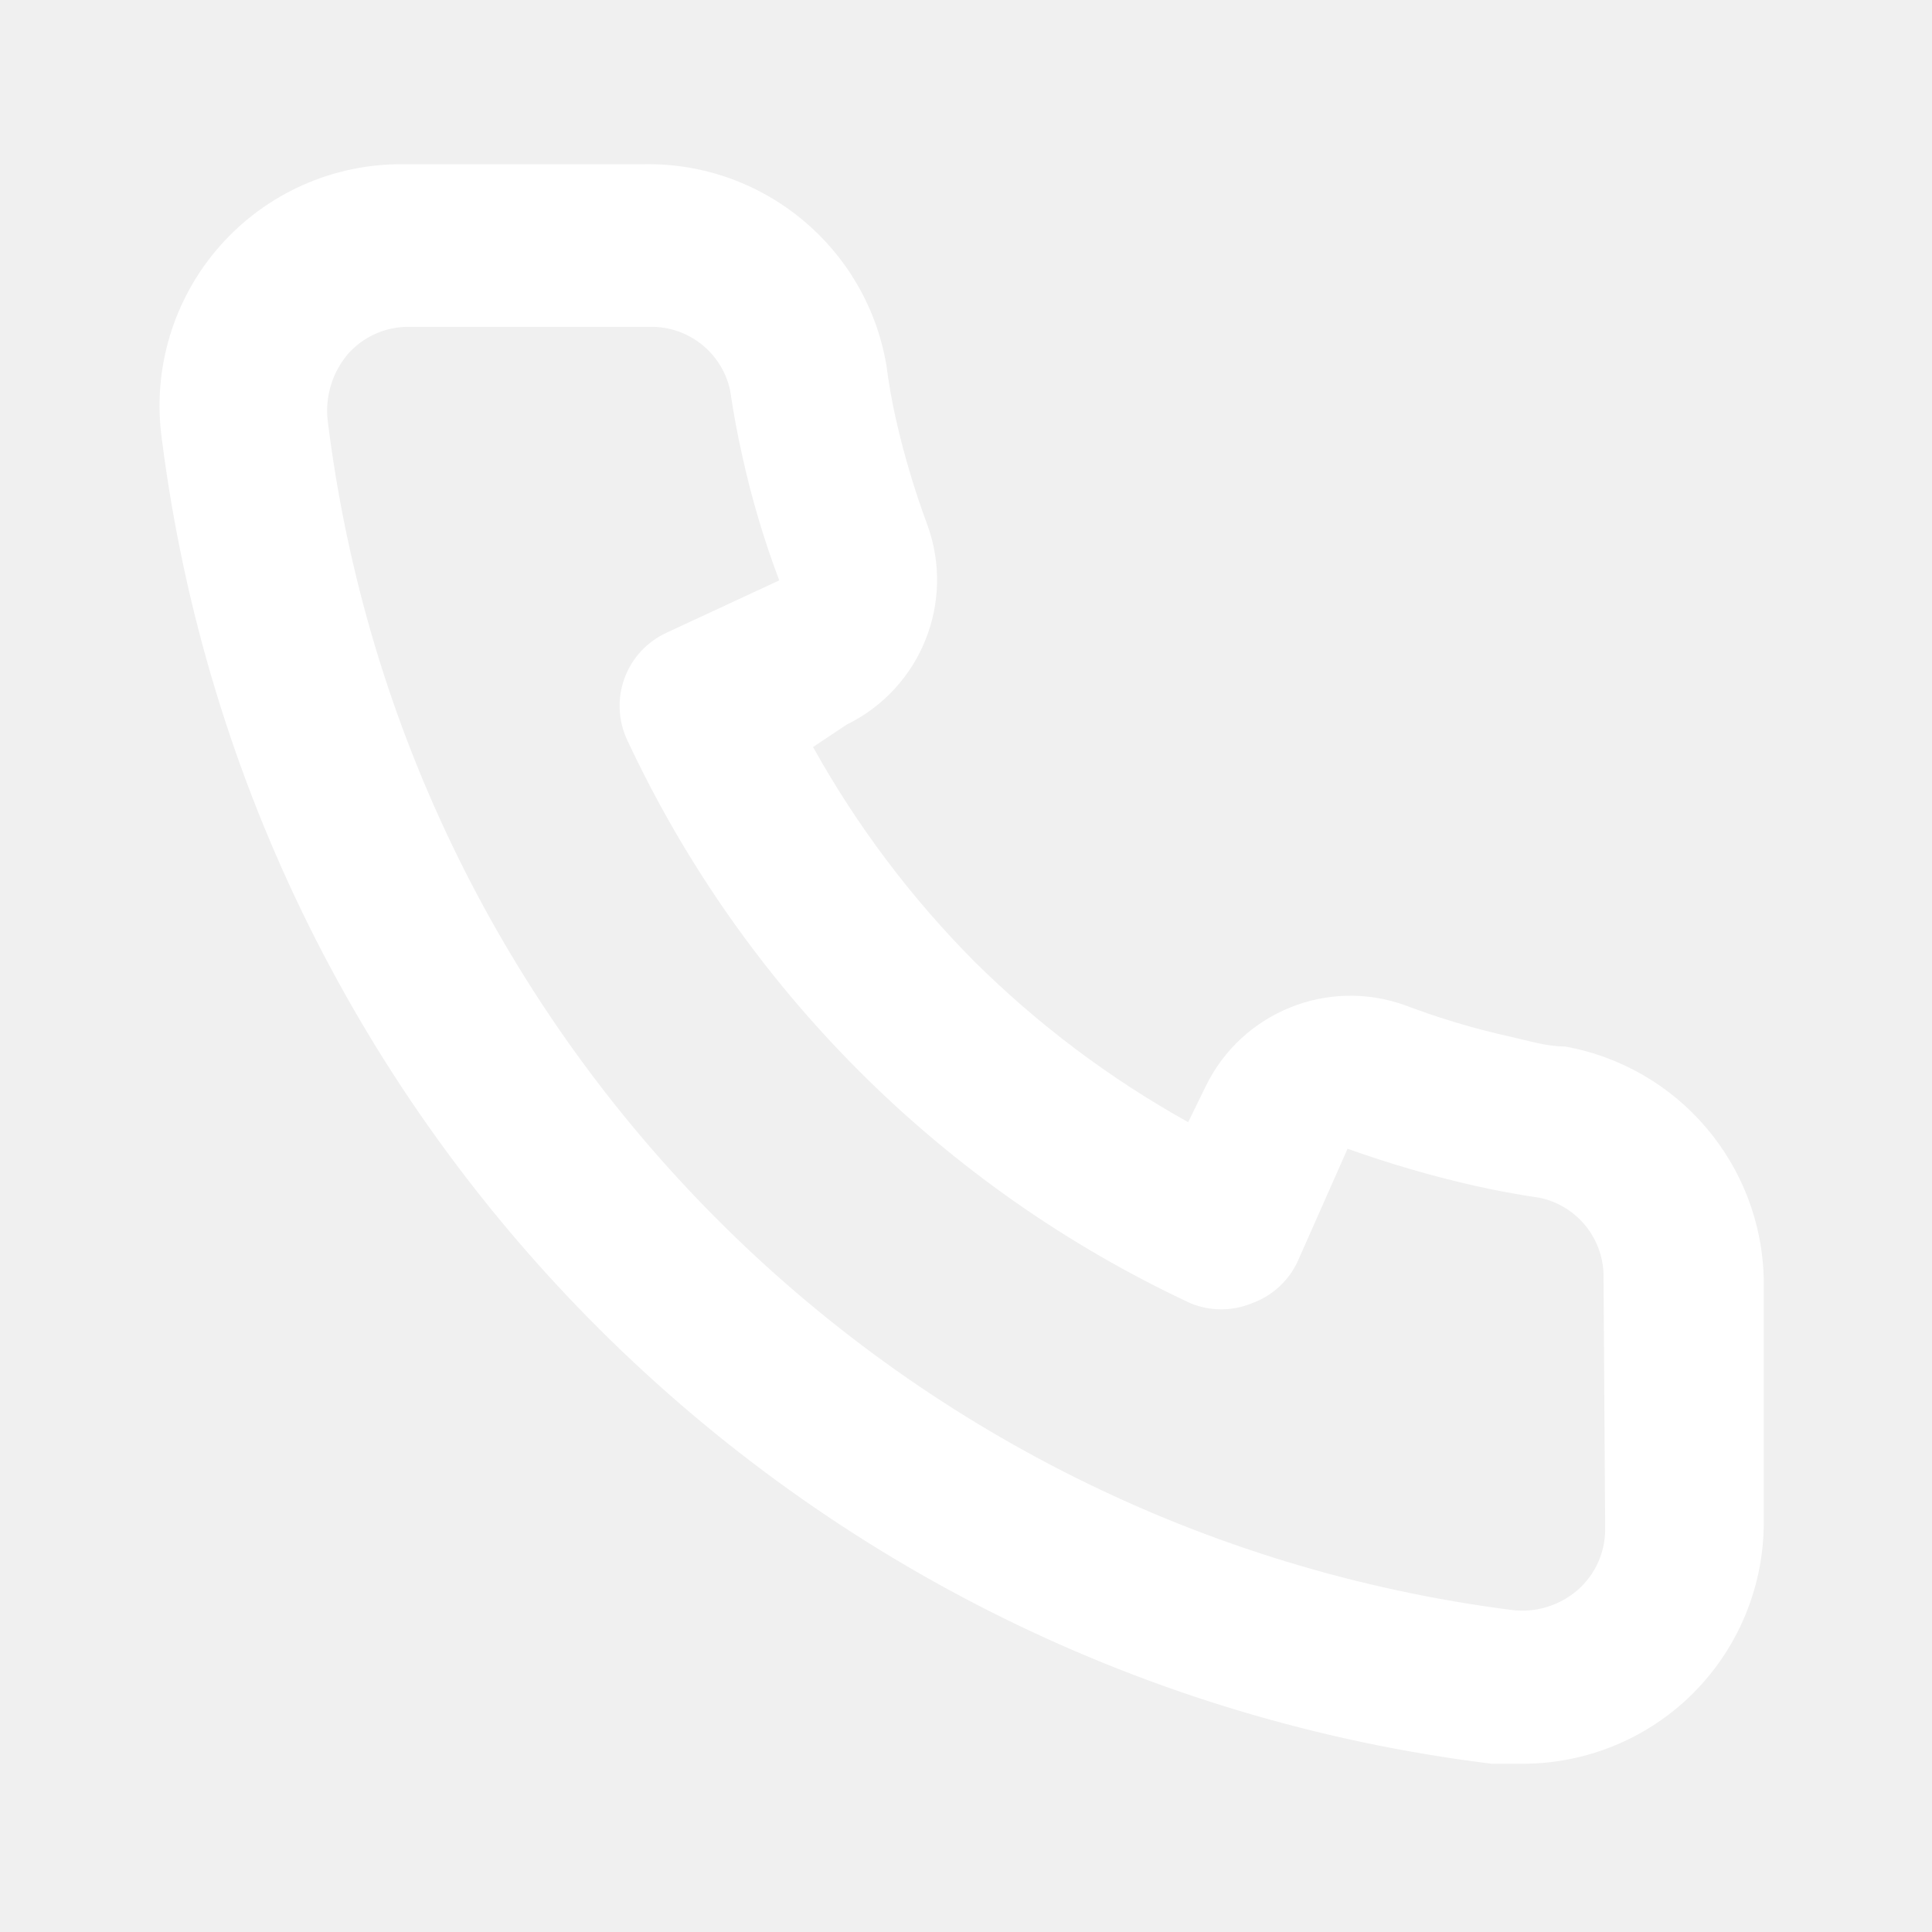
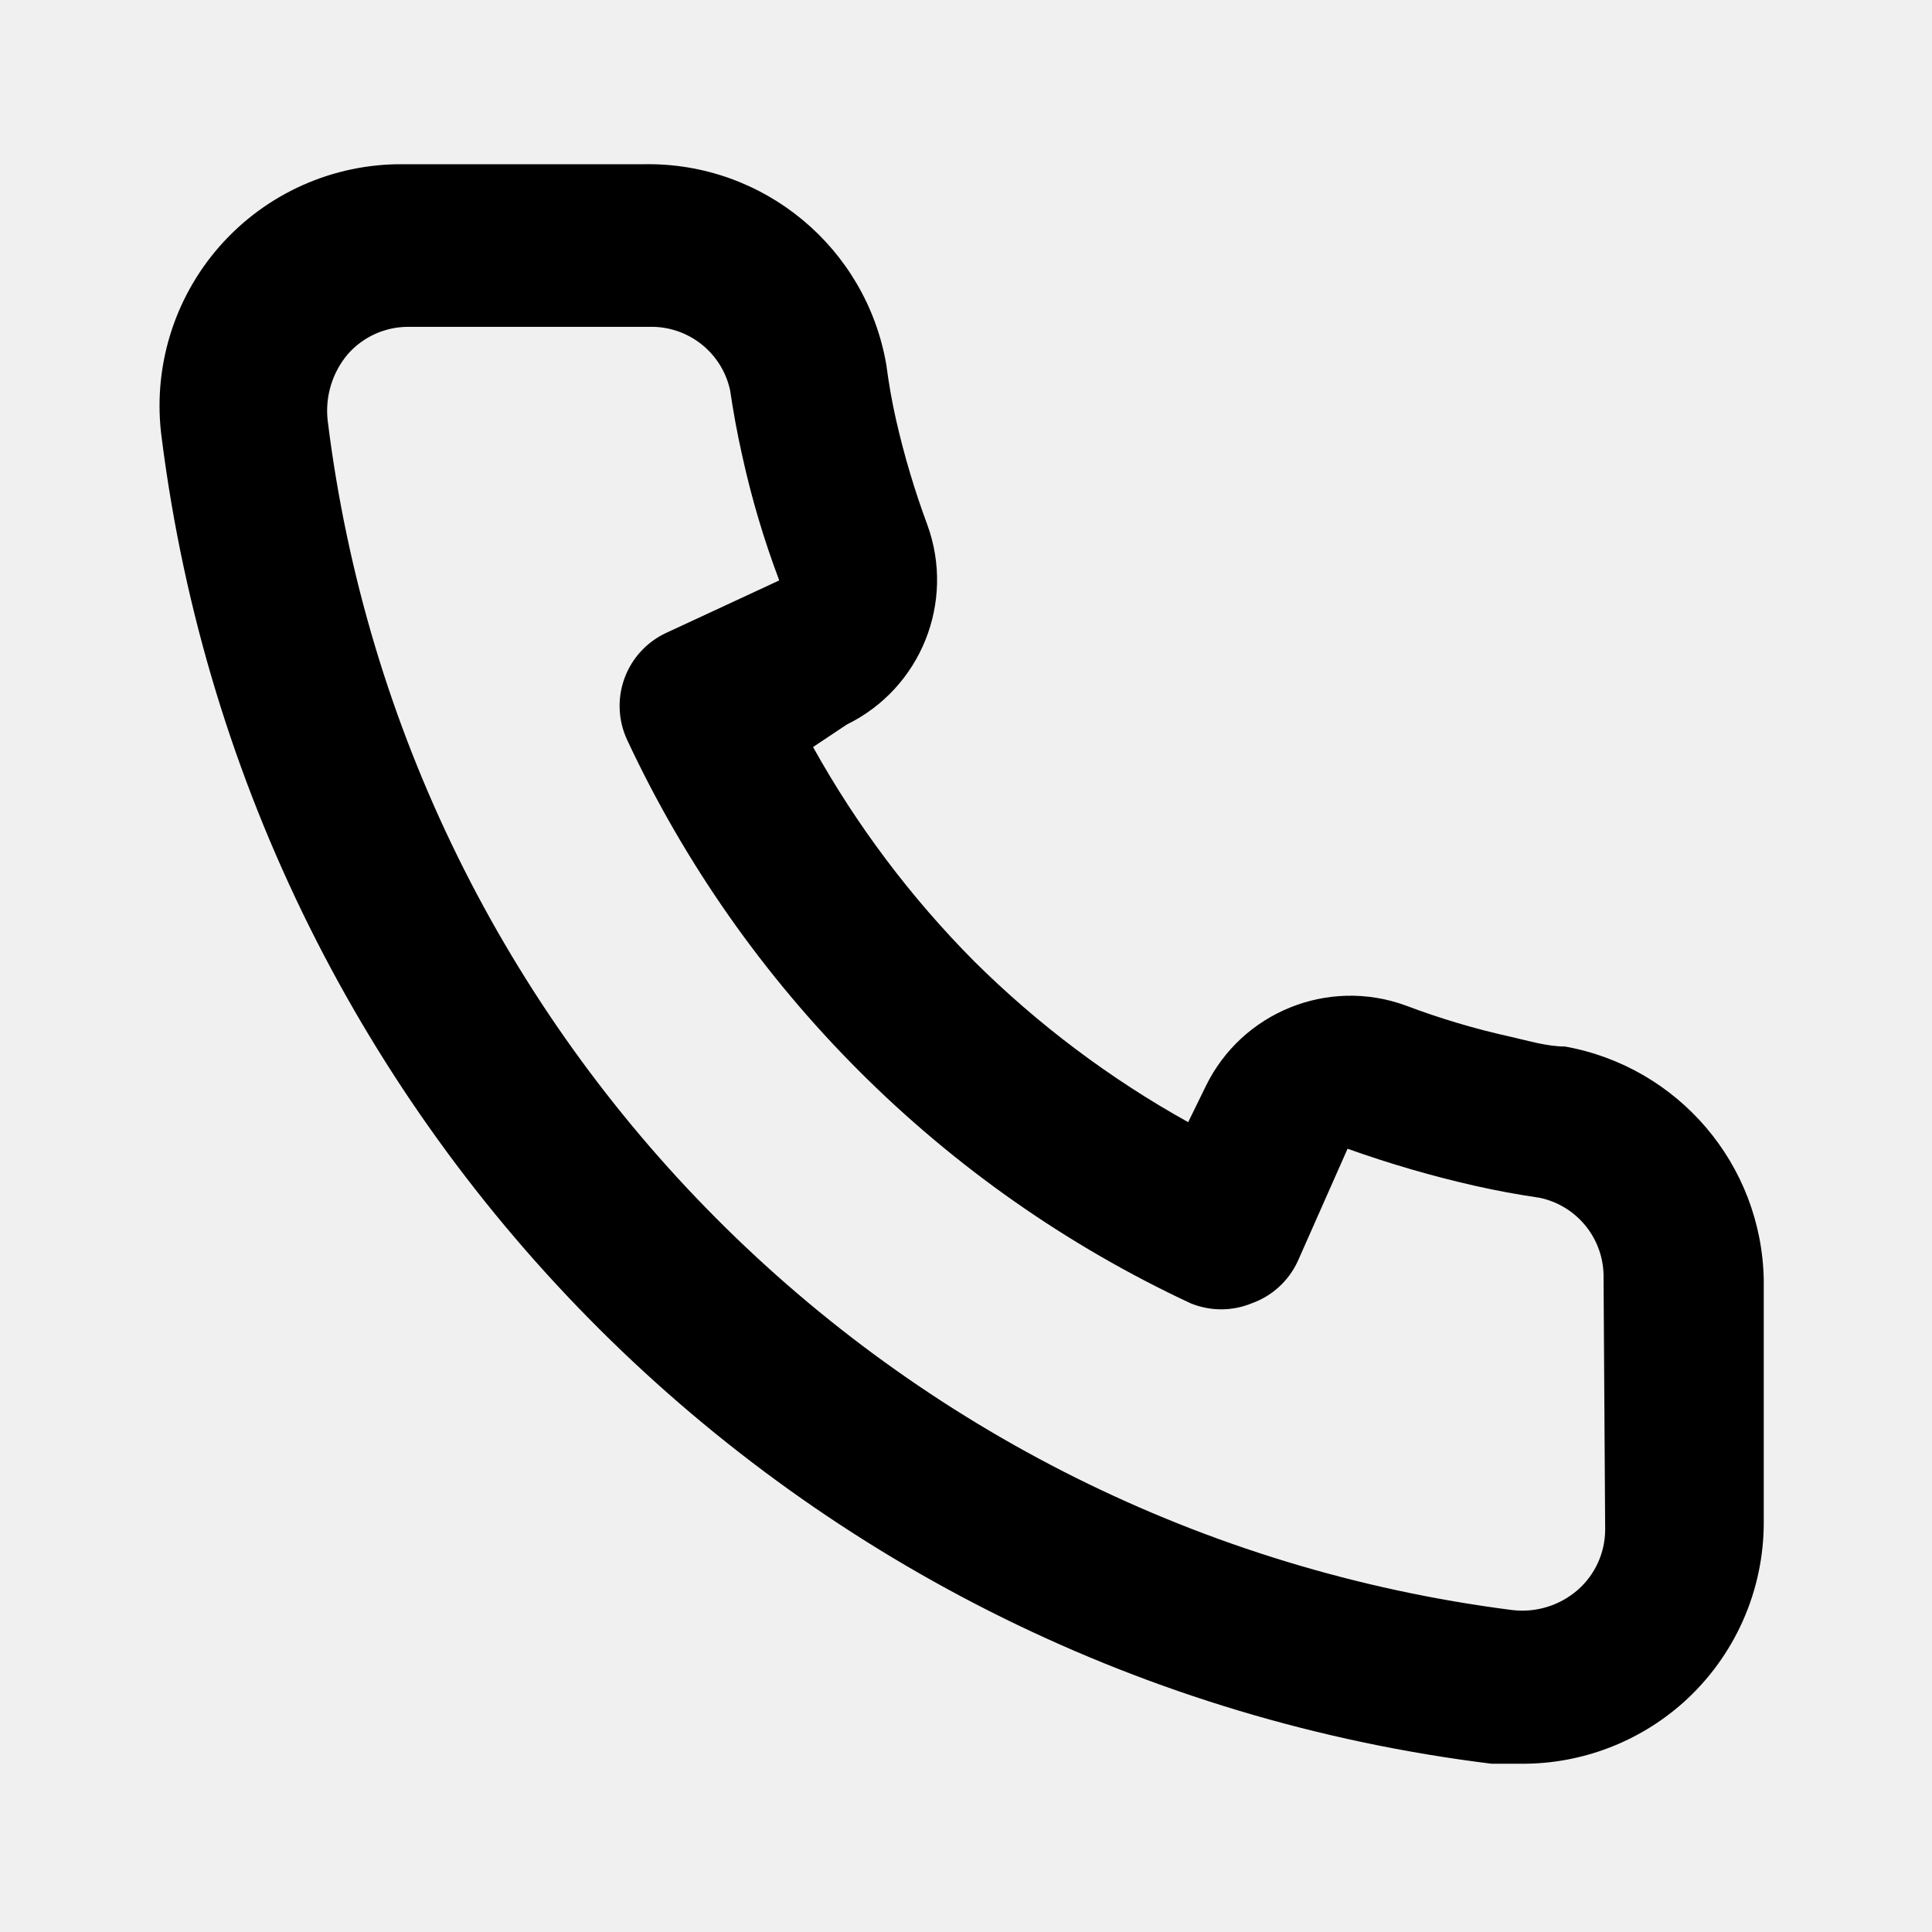
- <svg xmlns="http://www.w3.org/2000/svg" width="256" height="256" viewBox="0 0 24 24" fill="#ffffff">
-   <path fill="#ffffff" d="M19.44 13c-.22 0-.45-.07-.67-.12a9.44 9.44 0 0 1-1.31-.39a2 2 0 0 0-2.48 1l-.22.45a12.18 12.18 0 0 1-2.66-2a12.18 12.18 0 0 1-2-2.66l.42-.28a2 2 0 0 0 1-2.48a10.33 10.33 0 0 1-.39-1.31c-.05-.22-.09-.45-.12-.68a3 3 0 0 0-3-2.49h-3a3 3 0 0 0-3 3.41a19 19 0 0 0 16.52 16.46h.38a3 3 0 0 0 2-.76a3 3 0 0 0 1-2.25v-3a3 3 0 0 0-2.47-2.9Zm.5 6a1 1 0 0 1-.34.75a1.05 1.05 0 0 1-.82.25A17 17 0 0 1 4.07 5.22a1.09 1.09 0 0 1 .25-.82a1 1 0 0 1 .75-.34h3a1 1 0 0 1 1 .79q.06.41.15.81a11.12 11.12 0 0 0 .46 1.55l-1.4.65a1 1 0 0 0-.49 1.33a14.49 14.49 0 0 0 7 7a1 1 0 0 0 .76 0a1 1 0 0 0 .57-.52l.62-1.4a13.69 13.69 0 0 0 1.58.46q.4.09.81.15a1 1 0 0 1 .79 1Z" />
+ <svg xmlns="http://www.w3.org/2000/svg" width="256" height="256" viewBox="0 0 24 24" fill="currentColor">
+   <path fill="currentColor" d="M19.44 13c-.22 0-.45-.07-.67-.12a9.44 9.44 0 0 1-1.31-.39a2 2 0 0 0-2.48 1l-.22.45a12.18 12.18 0 0 1-2.66-2a12.18 12.18 0 0 1-2-2.66l.42-.28a2 2 0 0 0 1-2.48a10.33 10.33 0 0 1-.39-1.31c-.05-.22-.09-.45-.12-.68a3 3 0 0 0-3-2.49h-3a3 3 0 0 0-3 3.41a19 19 0 0 0 16.52 16.46h.38a3 3 0 0 0 2-.76a3 3 0 0 0 1-2.25v-3a3 3 0 0 0-2.47-2.9Zm.5 6a1 1 0 0 1-.34.75a1.05 1.05 0 0 1-.82.25A17 17 0 0 1 4.07 5.22a1.09 1.09 0 0 1 .25-.82a1 1 0 0 1 .75-.34h3a1 1 0 0 1 1 .79q.06.41.15.81a11.12 11.12 0 0 0 .46 1.55l-1.4.65a1 1 0 0 0-.49 1.33a14.49 14.49 0 0 0 7 7a1 1 0 0 0 .76 0a1 1 0 0 0 .57-.52l.62-1.4a13.69 13.69 0 0 0 1.58.46q.4.09.81.15a1 1 0 0 1 .79 1Z" />
</svg>
